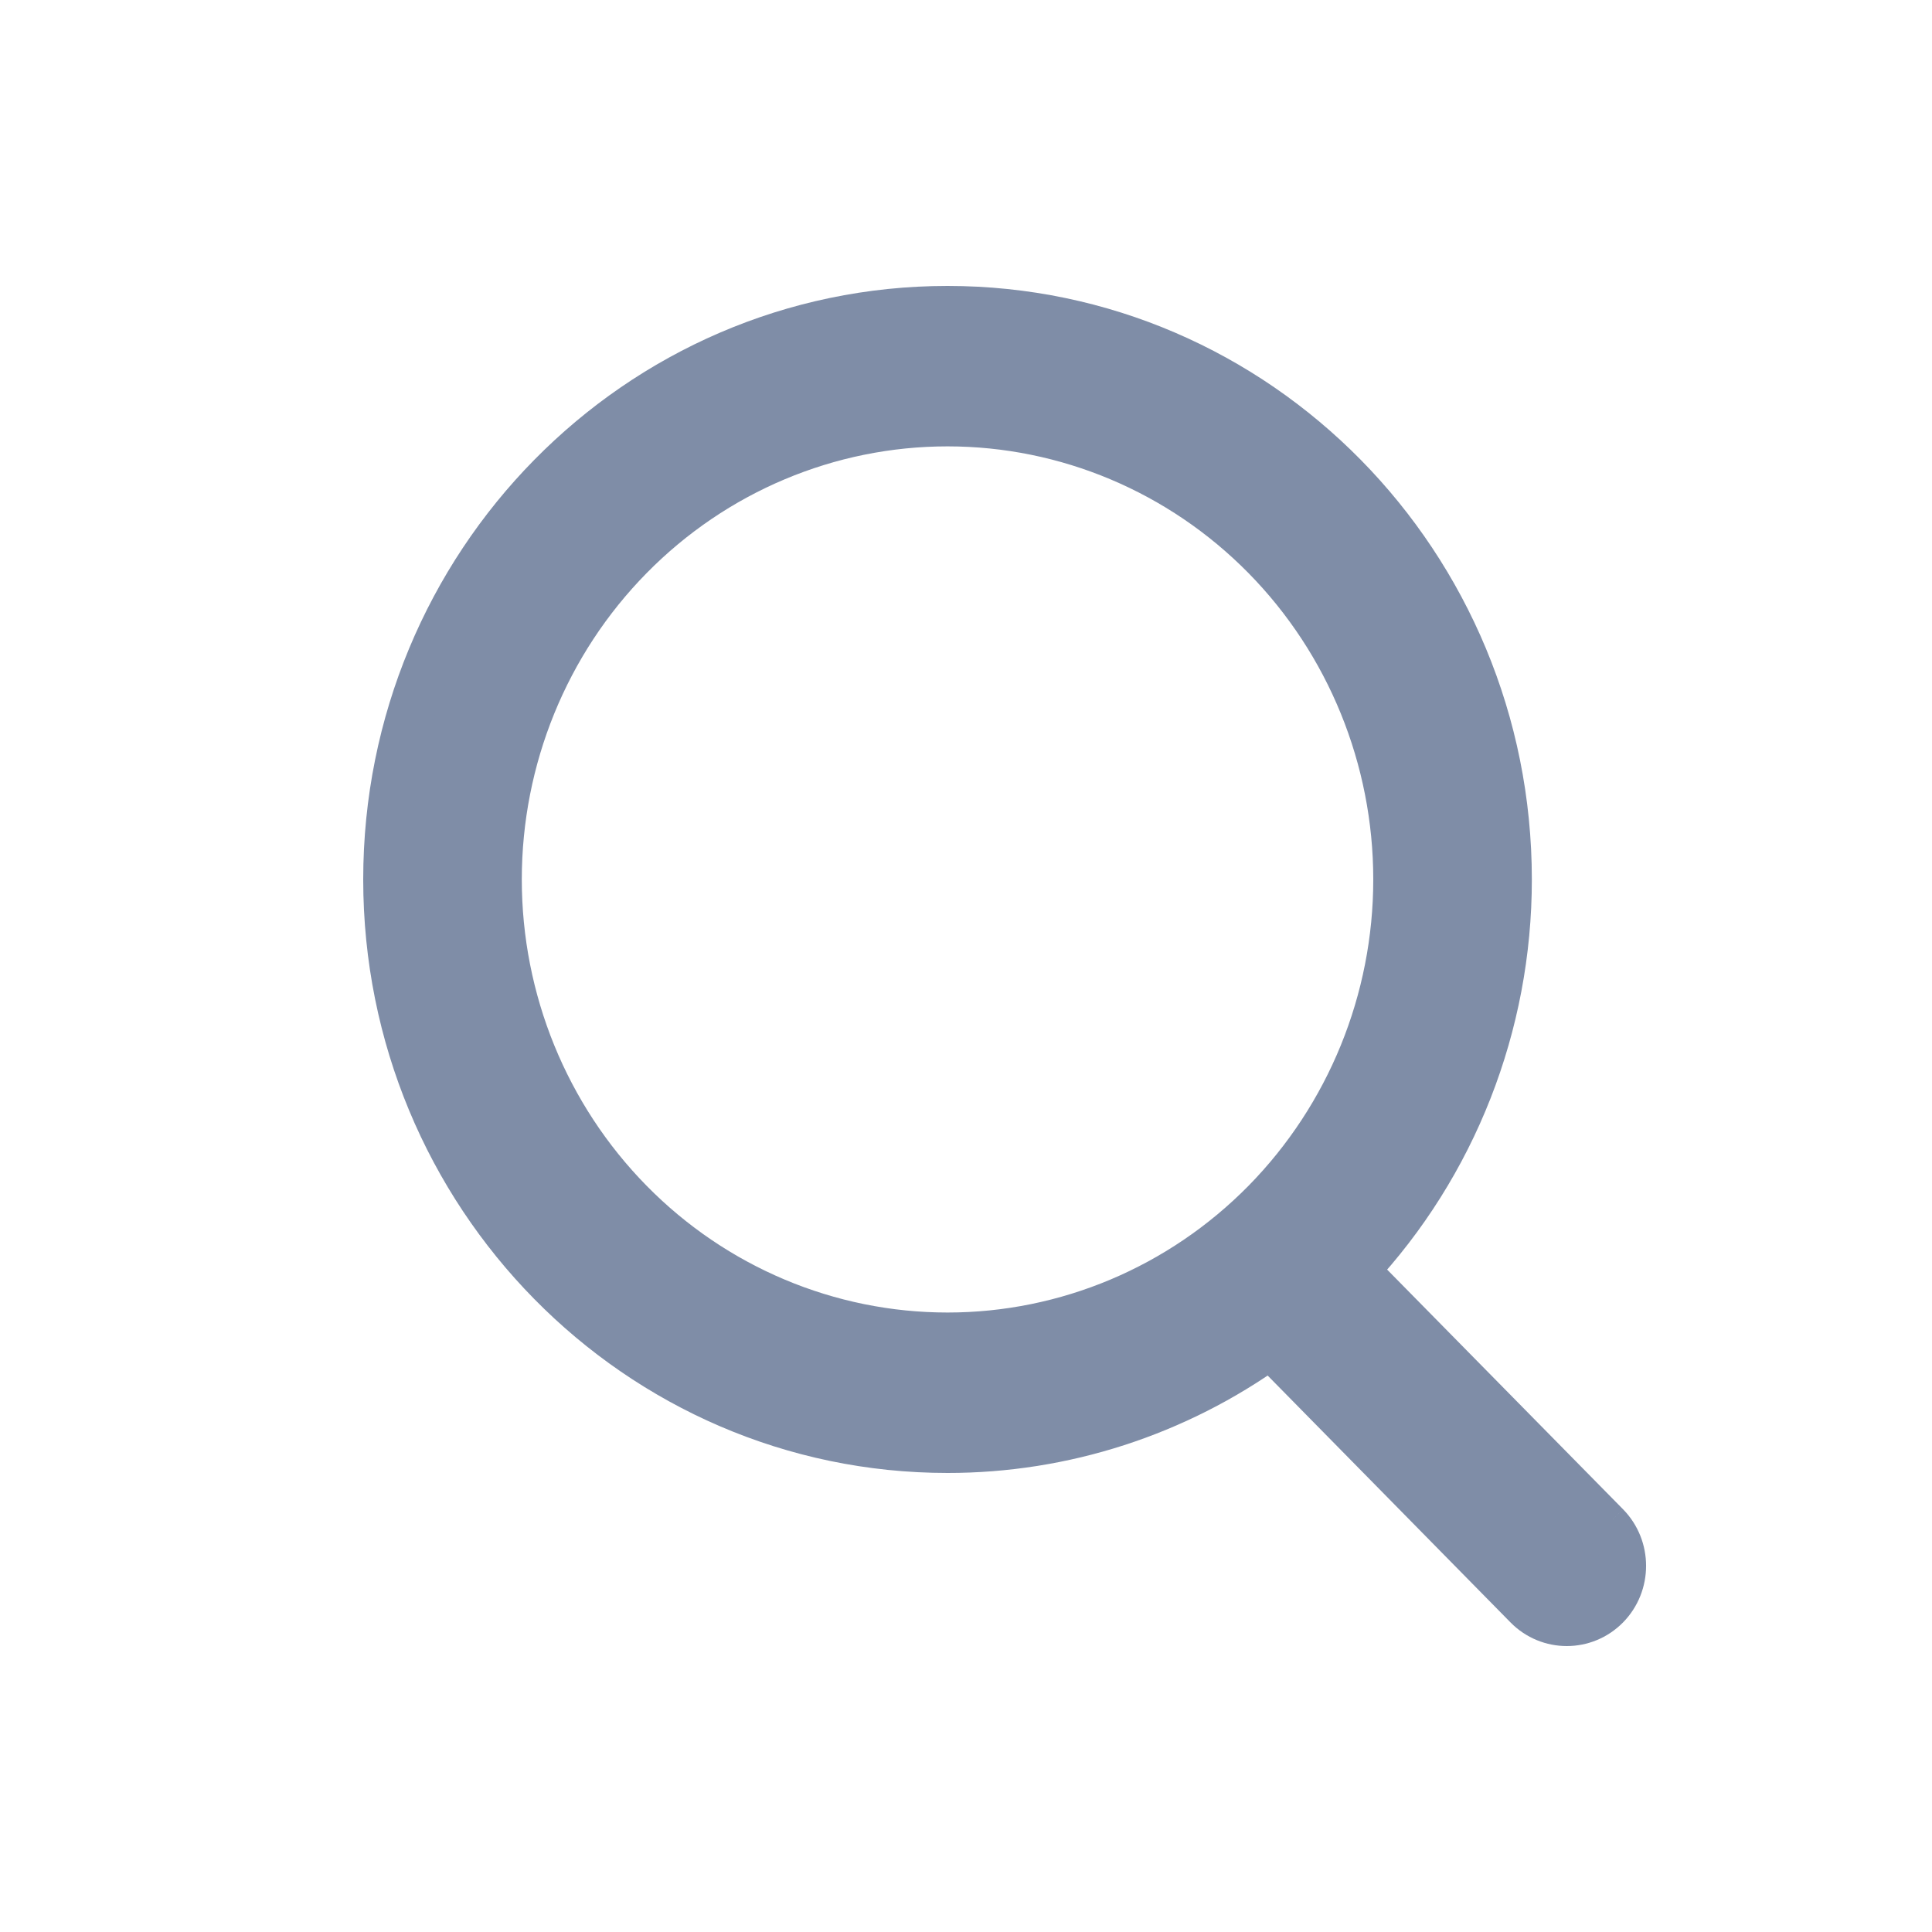
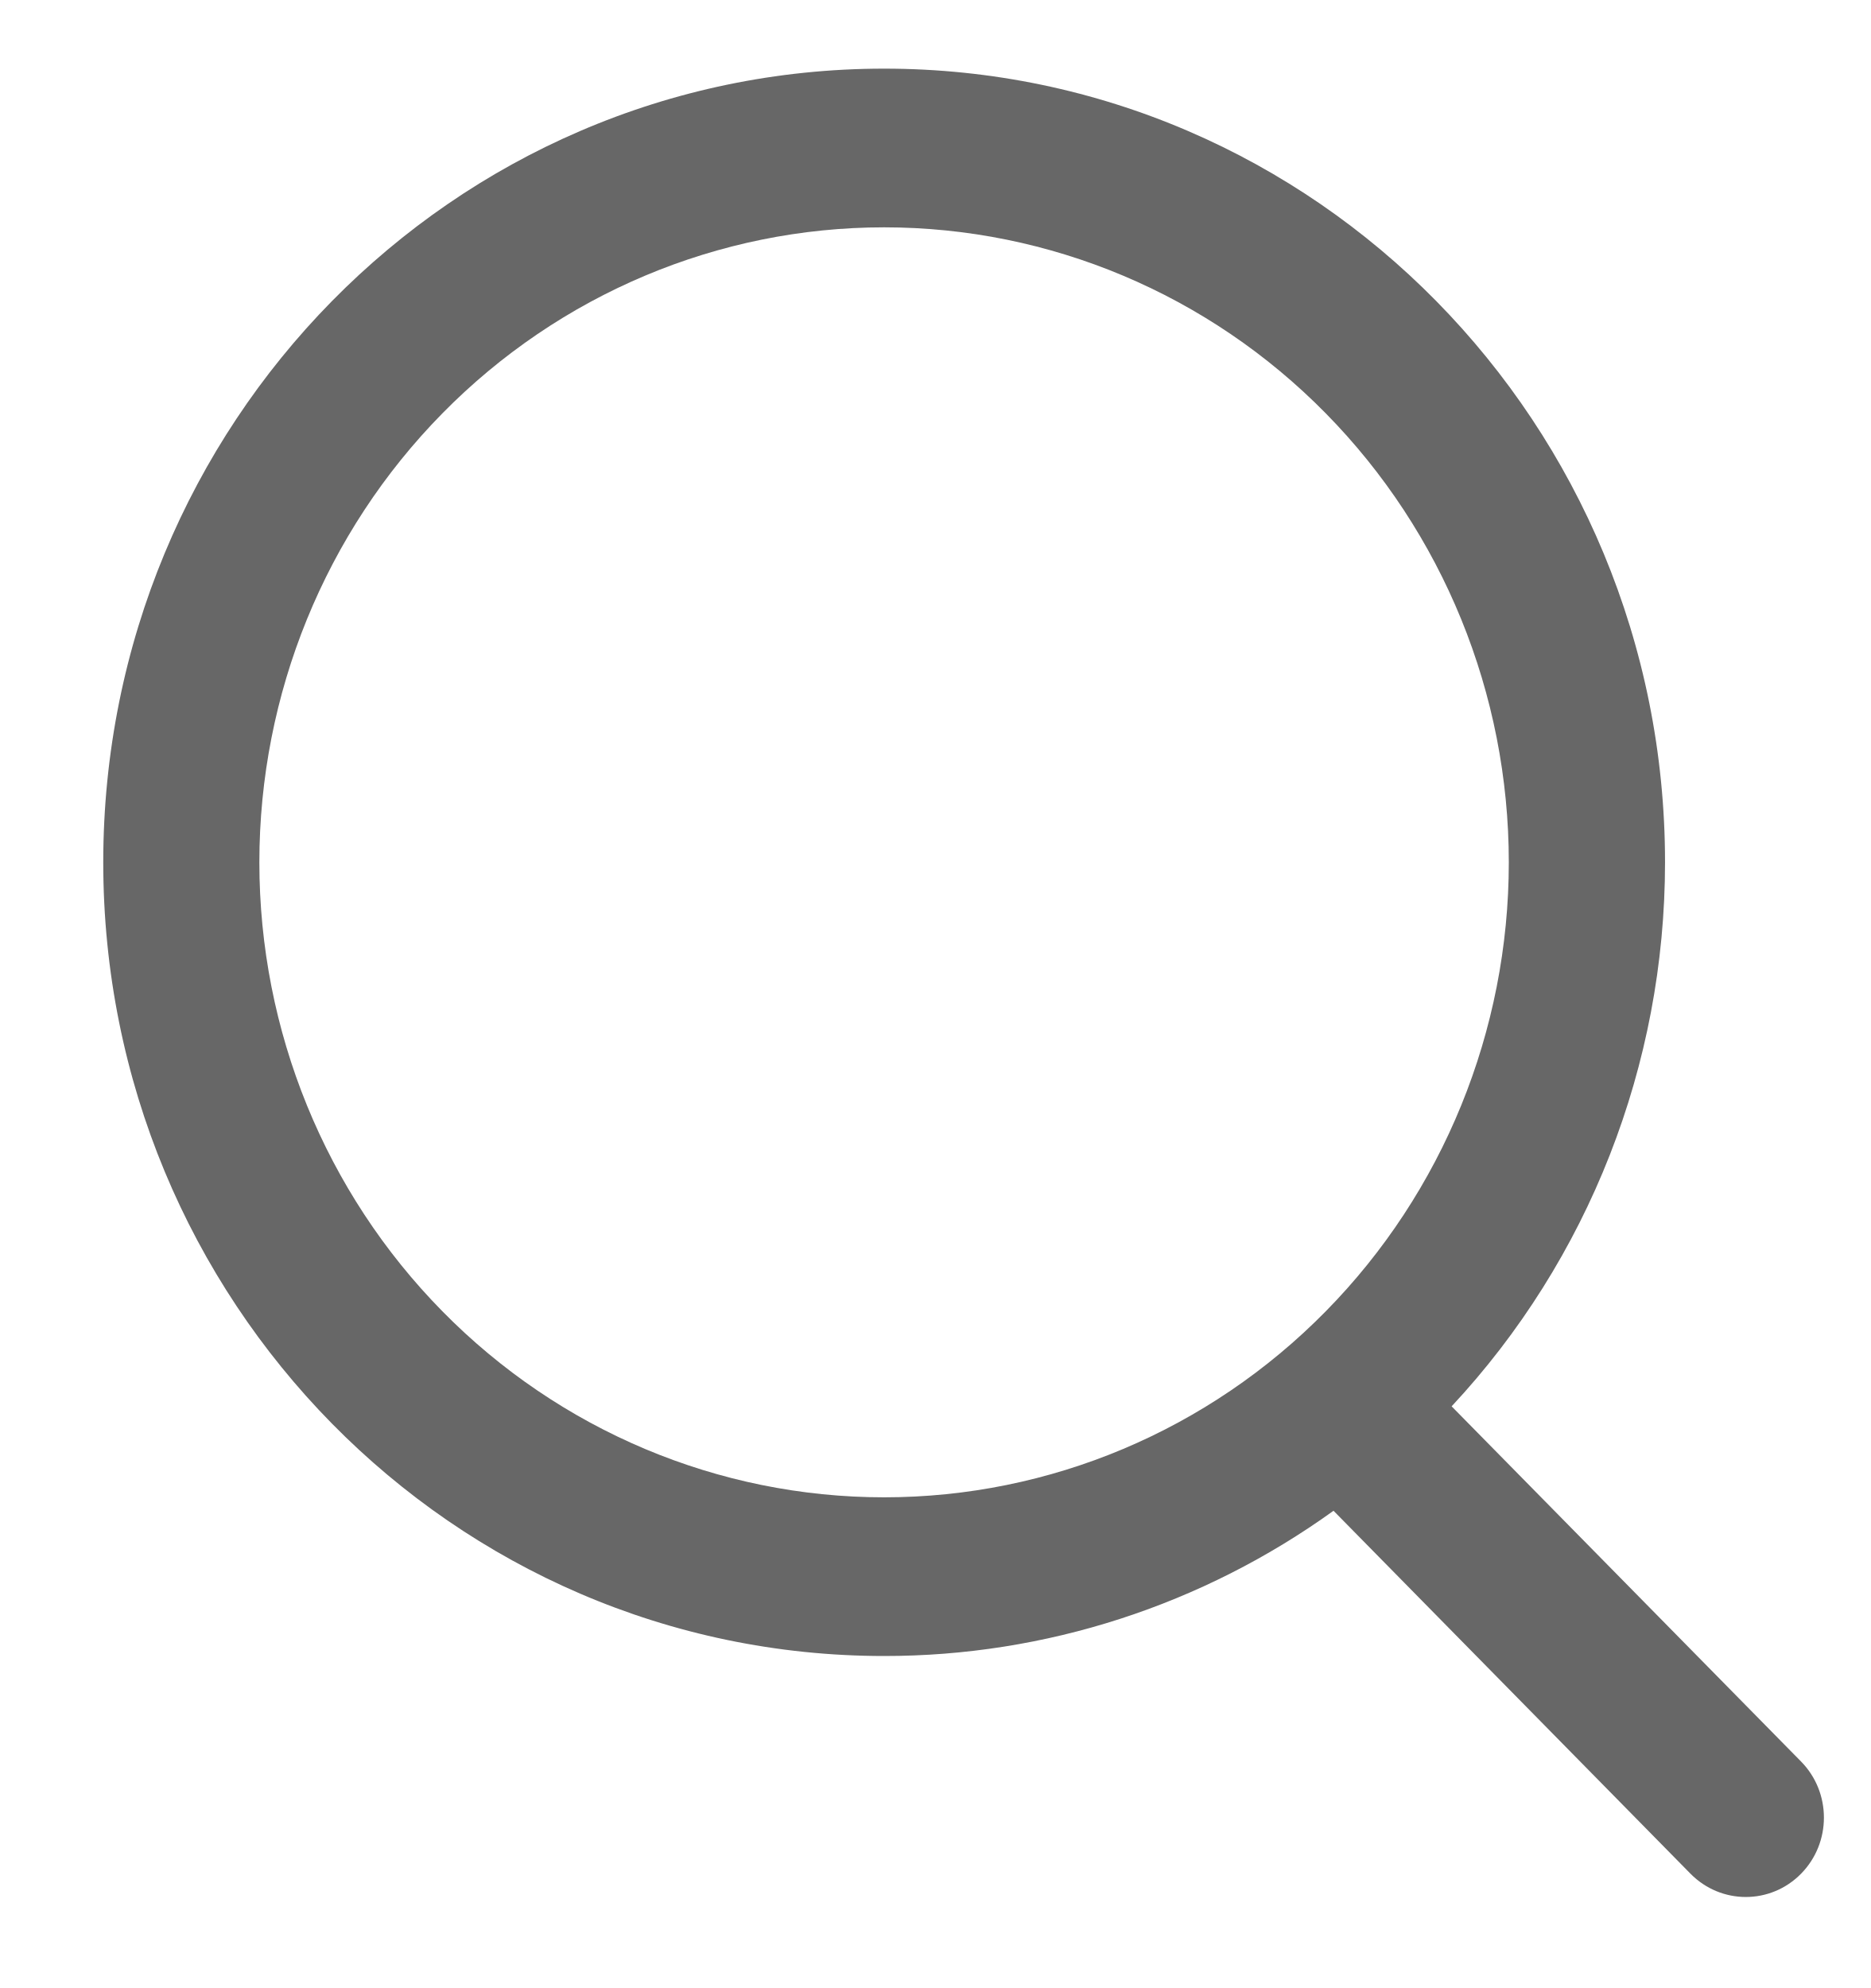
- <svg xmlns="http://www.w3.org/2000/svg" width="25" height="25" viewBox="0 0 25 25" fill="none">
-   <path d="M6.452 11.38C6.452 9.814 7.064 8.312 8.154 7.205C9.243 6.098 10.72 5.476 12.261 5.476C13.802 5.476 15.279 6.098 16.369 7.205C17.458 8.312 18.07 9.814 18.07 11.38C18.07 12.946 17.458 14.447 16.369 15.555C15.279 16.662 13.802 17.284 12.261 17.284C10.72 17.284 9.243 16.662 8.154 15.555C7.064 14.447 6.452 12.946 6.452 11.38V11.38ZM20.788 19.74L17.538 16.438C18.813 15.073 19.523 13.262 19.522 11.38C19.522 7.304 16.271 4 12.261 4C8.251 4 5 7.304 5 11.38C5 15.456 8.251 18.76 12.261 18.76C13.758 18.761 15.219 18.289 16.44 17.409L19.76 20.784C20.044 21.072 20.504 21.072 20.788 20.784C21.071 20.496 21.071 20.028 20.788 19.74" fill="#7F8DA7" />
-   <path d="M20.788 19.74L17.538 16.438C18.813 15.073 19.523 13.262 19.522 11.38C19.522 7.304 16.271 4 12.261 4C8.251 4 5 7.304 5 11.38C5 15.456 8.251 18.76 12.261 18.76C13.758 18.761 15.219 18.289 16.44 17.409L19.76 20.784C20.044 21.072 20.504 21.072 20.788 20.784C21.071 20.496 21.071 20.028 20.788 19.74M6.452 11.38C6.452 9.814 7.064 8.312 8.154 7.205C9.243 6.098 10.72 5.476 12.261 5.476C13.802 5.476 15.279 6.098 16.369 7.205C17.458 8.312 18.07 9.814 18.07 11.38C18.07 12.946 17.458 14.447 16.369 15.555C15.279 16.662 13.802 17.284 12.261 17.284C10.72 17.284 9.243 16.662 8.154 15.555C7.064 14.447 6.452 12.946 6.452 11.38V11.38Z" stroke="#7F8DA7" stroke-width="0.6" />
+ <svg xmlns="http://www.w3.org/2000/svg" width="16" height="17" viewBox="0 0 16 17" fill="none">
+   <path d="M2.218 7.374C2.218 5.934 2.781 4.553 3.783 3.535C4.785 2.516 6.144 1.944 7.561 1.944C8.978 1.944 10.336 2.516 11.338 3.535C12.34 4.553 12.903 5.934 12.903 7.374C12.903 8.814 12.34 10.195 11.338 11.213C10.336 12.232 8.978 12.804 7.561 12.804C6.144 12.804 4.785 12.232 3.783 11.213C2.781 10.195 2.218 8.814 2.218 7.374ZM15.402 15.063L12.414 12.026C13.586 10.77 14.239 9.105 14.239 7.374C14.239 3.626 11.249 0.587 7.561 0.587C3.872 0.587 0.883 3.626 0.883 7.374C0.883 11.123 3.872 14.161 7.561 14.161C8.938 14.162 10.281 13.728 11.404 12.919L14.457 16.023C14.719 16.288 15.141 16.288 15.402 16.023C15.663 15.758 15.663 15.328 15.402 15.063Z" fill="#676767" />
</svg>
